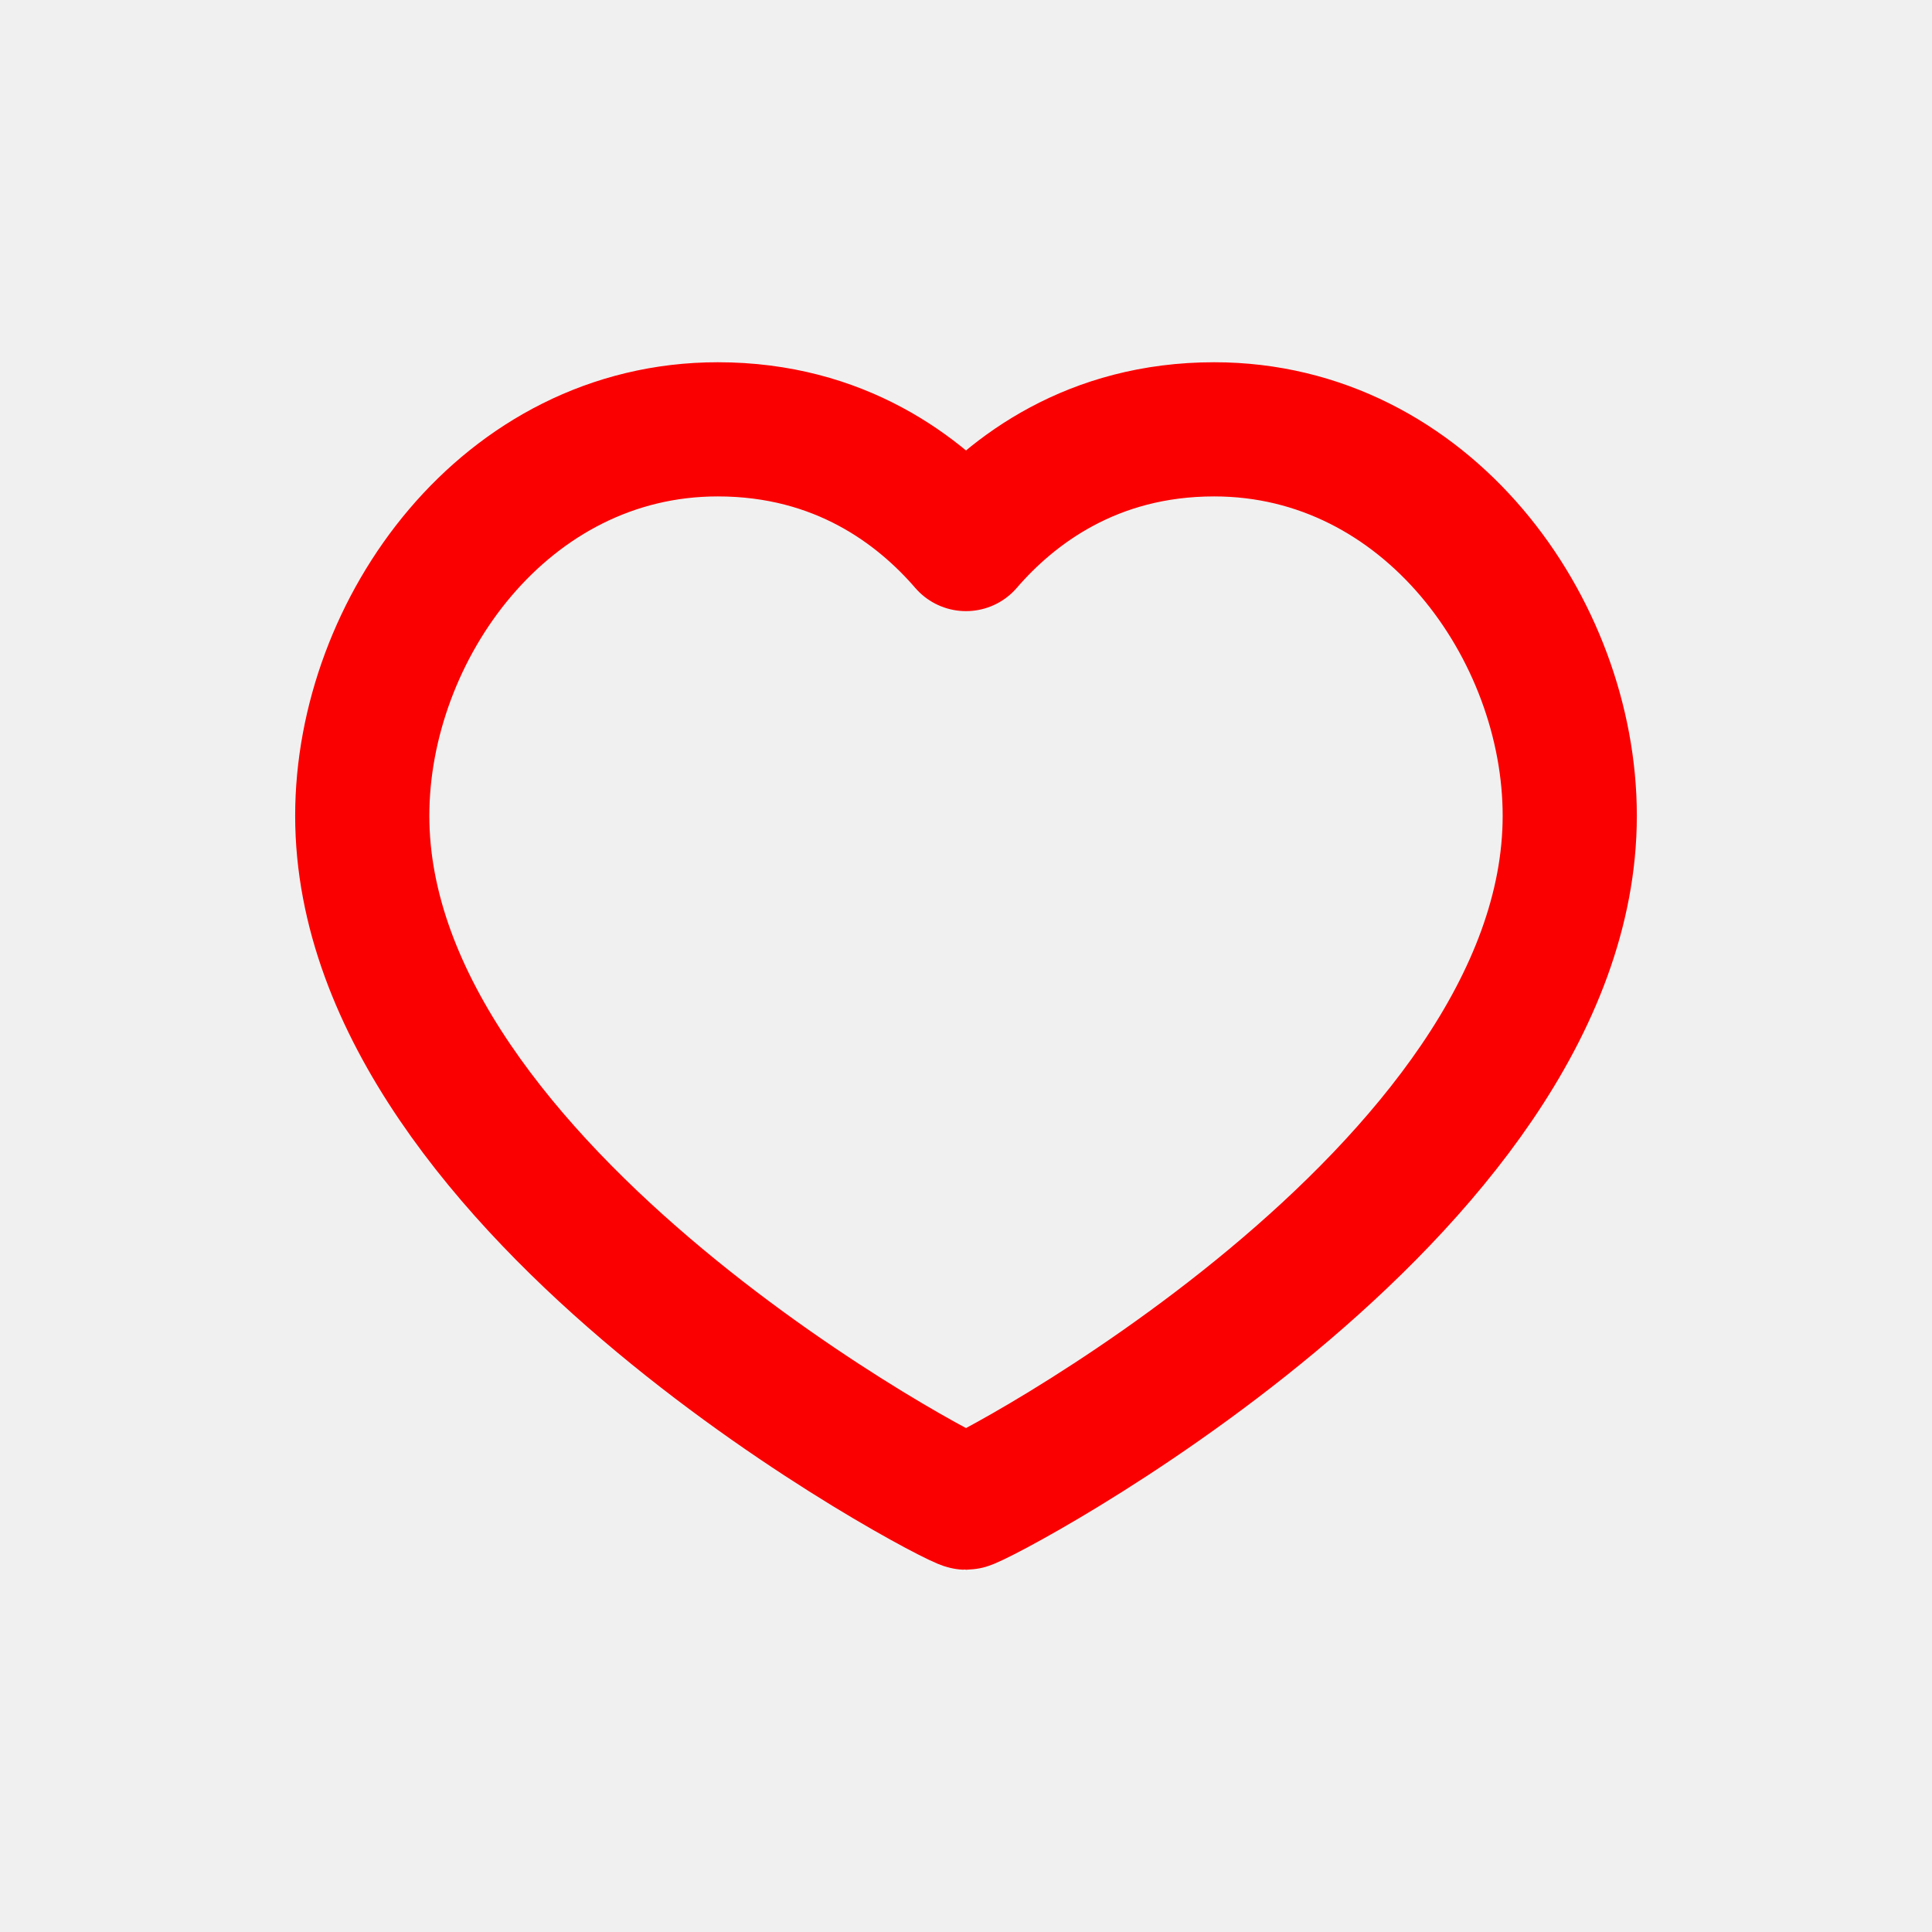
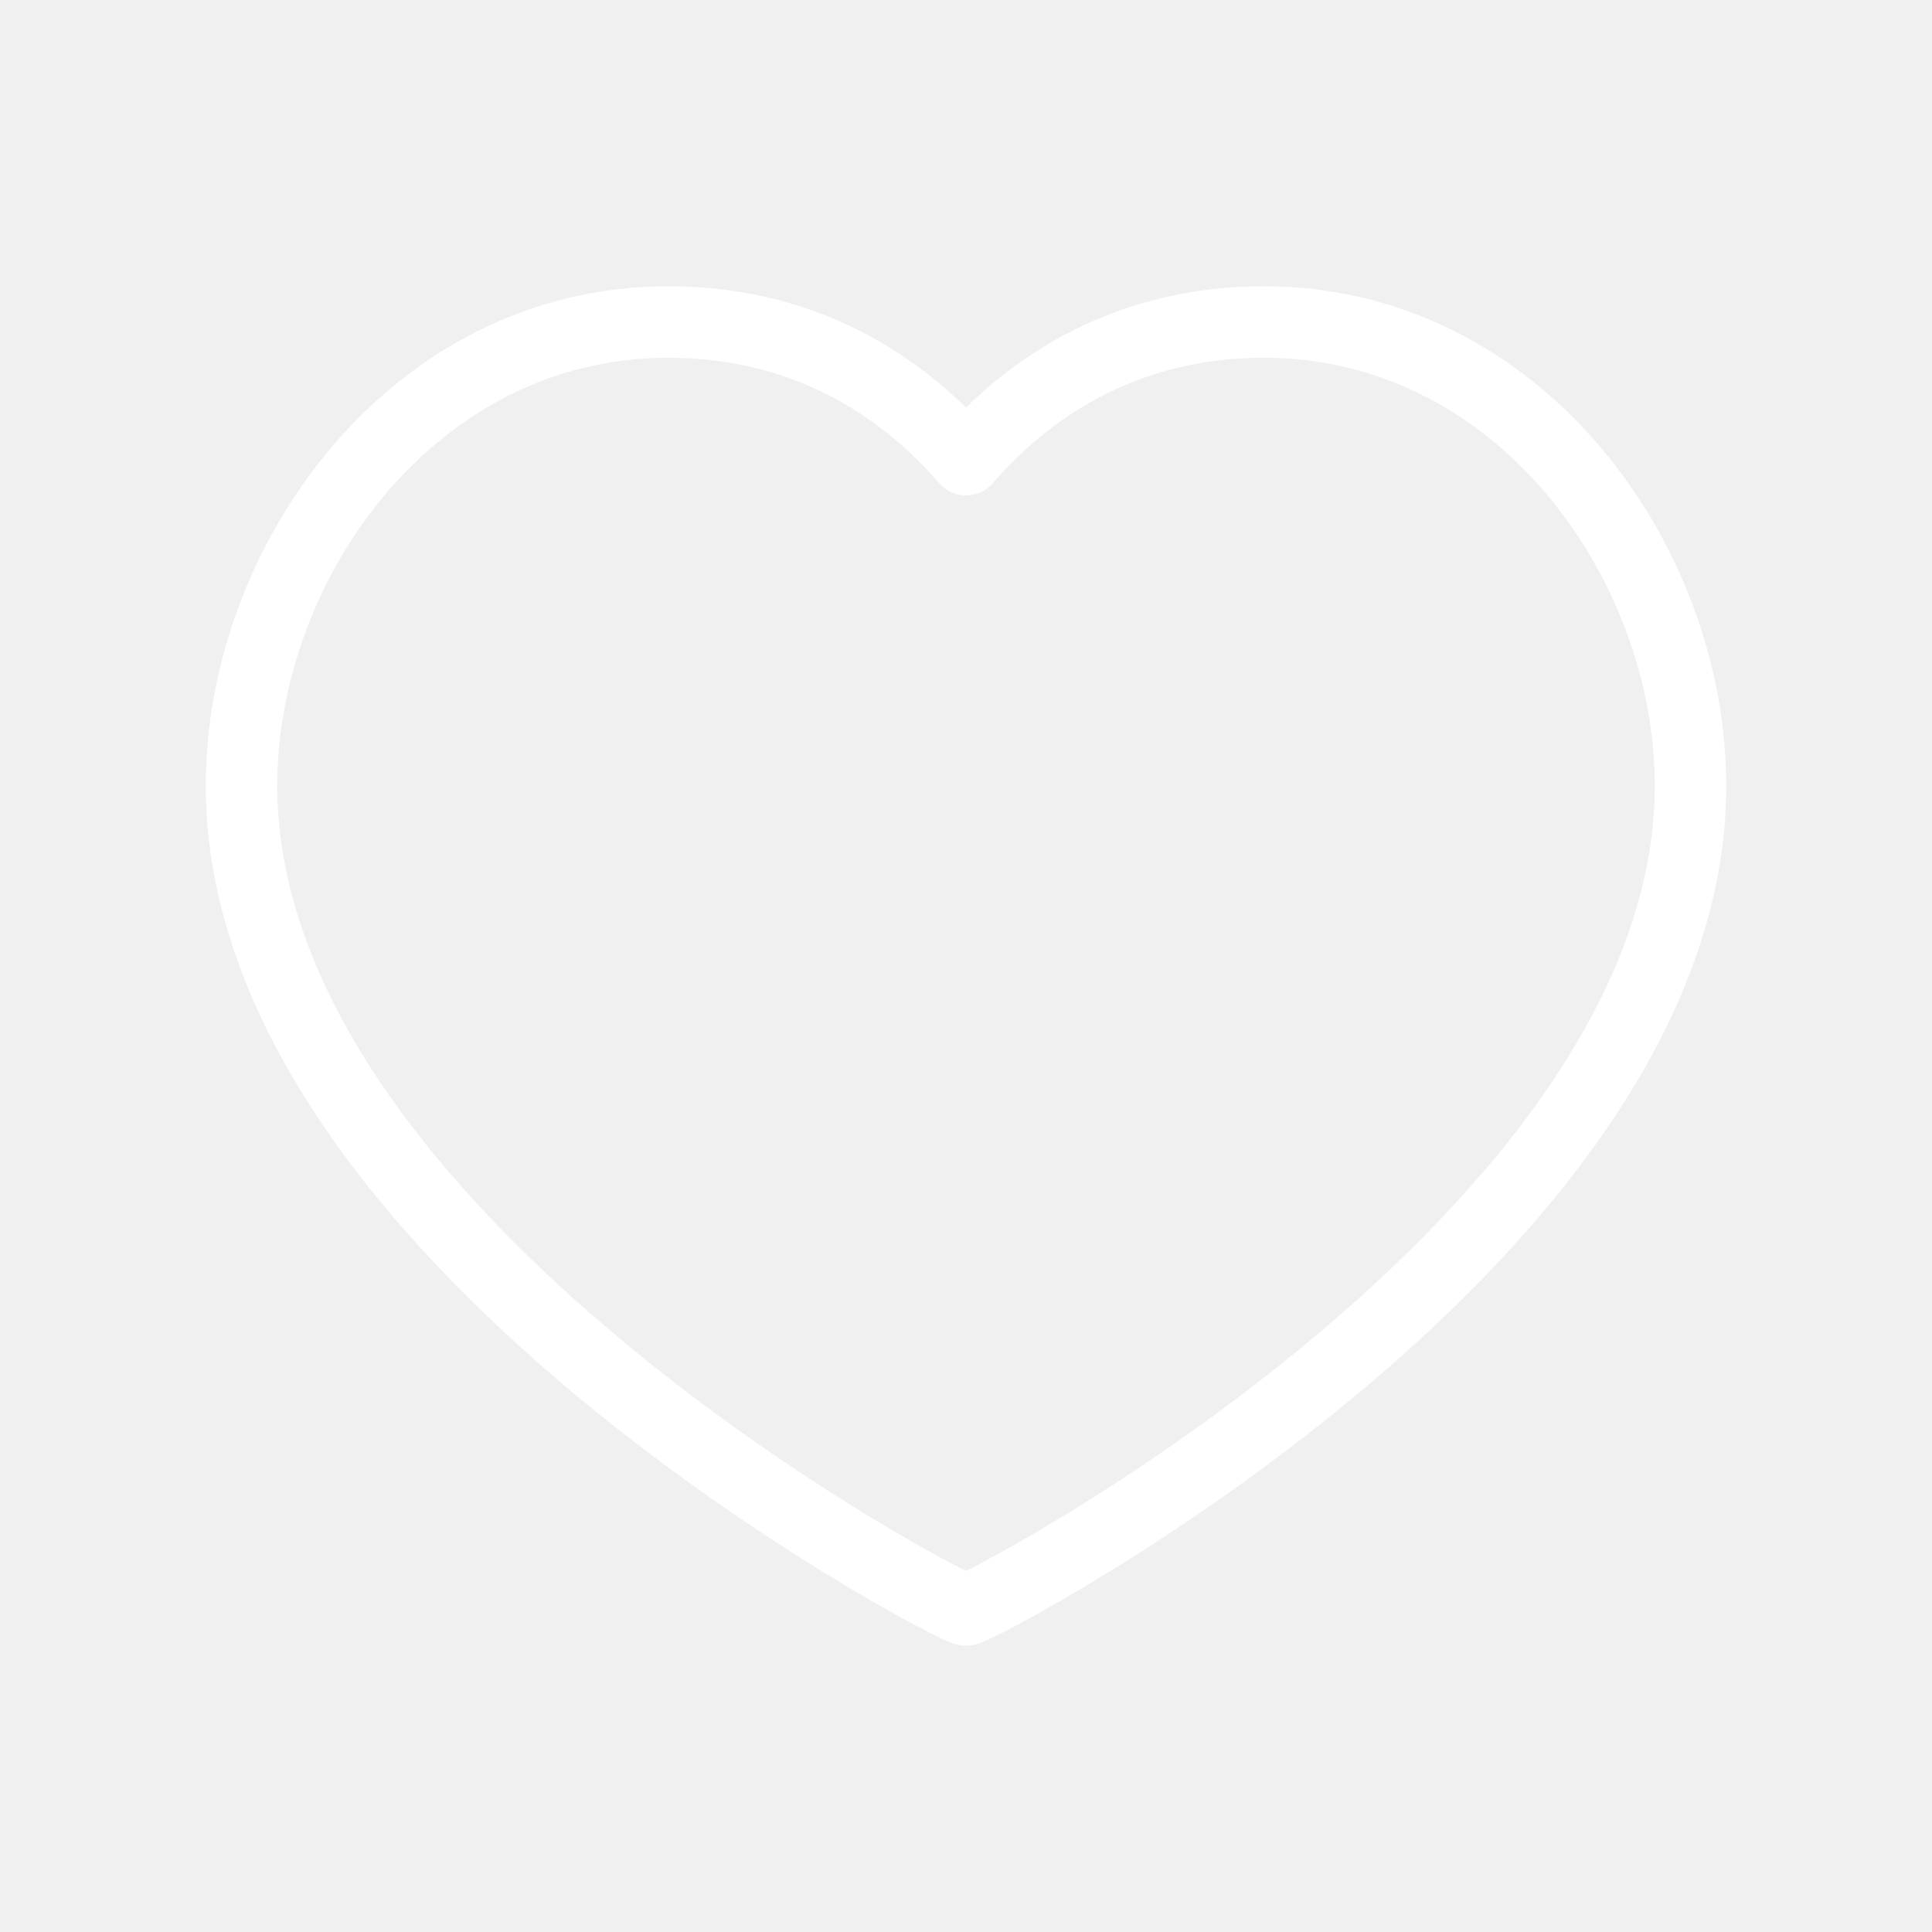
- <svg xmlns="http://www.w3.org/2000/svg" width="100px" height="100px" viewBox="-2.4 -2.4 28.80 28.80" fill="none" stroke="#ffffff">
-   <g id="SVGRepo_bgCarrier" stroke-width="0" />
-   <g id="SVGRepo_tracerCarrier" stroke-linecap="round" stroke-linejoin="round" />
-   <g id="SVGRepo_iconCarrier">
-     <path d="M15.7 4C18.87 4 21 6.98 21 9.76C21 15.39 12.16 20 12 20C11.84 20 3 15.39 3 9.76C3 6.98 5.13 4 8.3 4C10.12 4 11.31 4.91 12 5.71C12.69 4.91 13.88 4 15.7 4Z" stroke="#fa0000" stroke-width="2" stroke-linecap="round" stroke-linejoin="round" />
+ <svg xmlns="http://www.w3.org/2000/svg" width="100px" height="100px" viewBox="0 0 24.00 24.00" fill="none" stroke="#ffffff">
+   <g>
+     <path d="M15.7 4C18.87 4 21 6.98 21 9.76C21 15.39 12.16 20 12 20C11.84 20 3 15.39 3 9.76C3 6.98 5.13 4 8.3 4C10.12 4 11.31 4.91 12 5.71C12.69 4.91 13.88 4 15.7 4Z" stroke="#ffffff" stroke-width="0.888" stroke-linecap="round" stroke-linejoin="round" />
  </g>
</svg>
